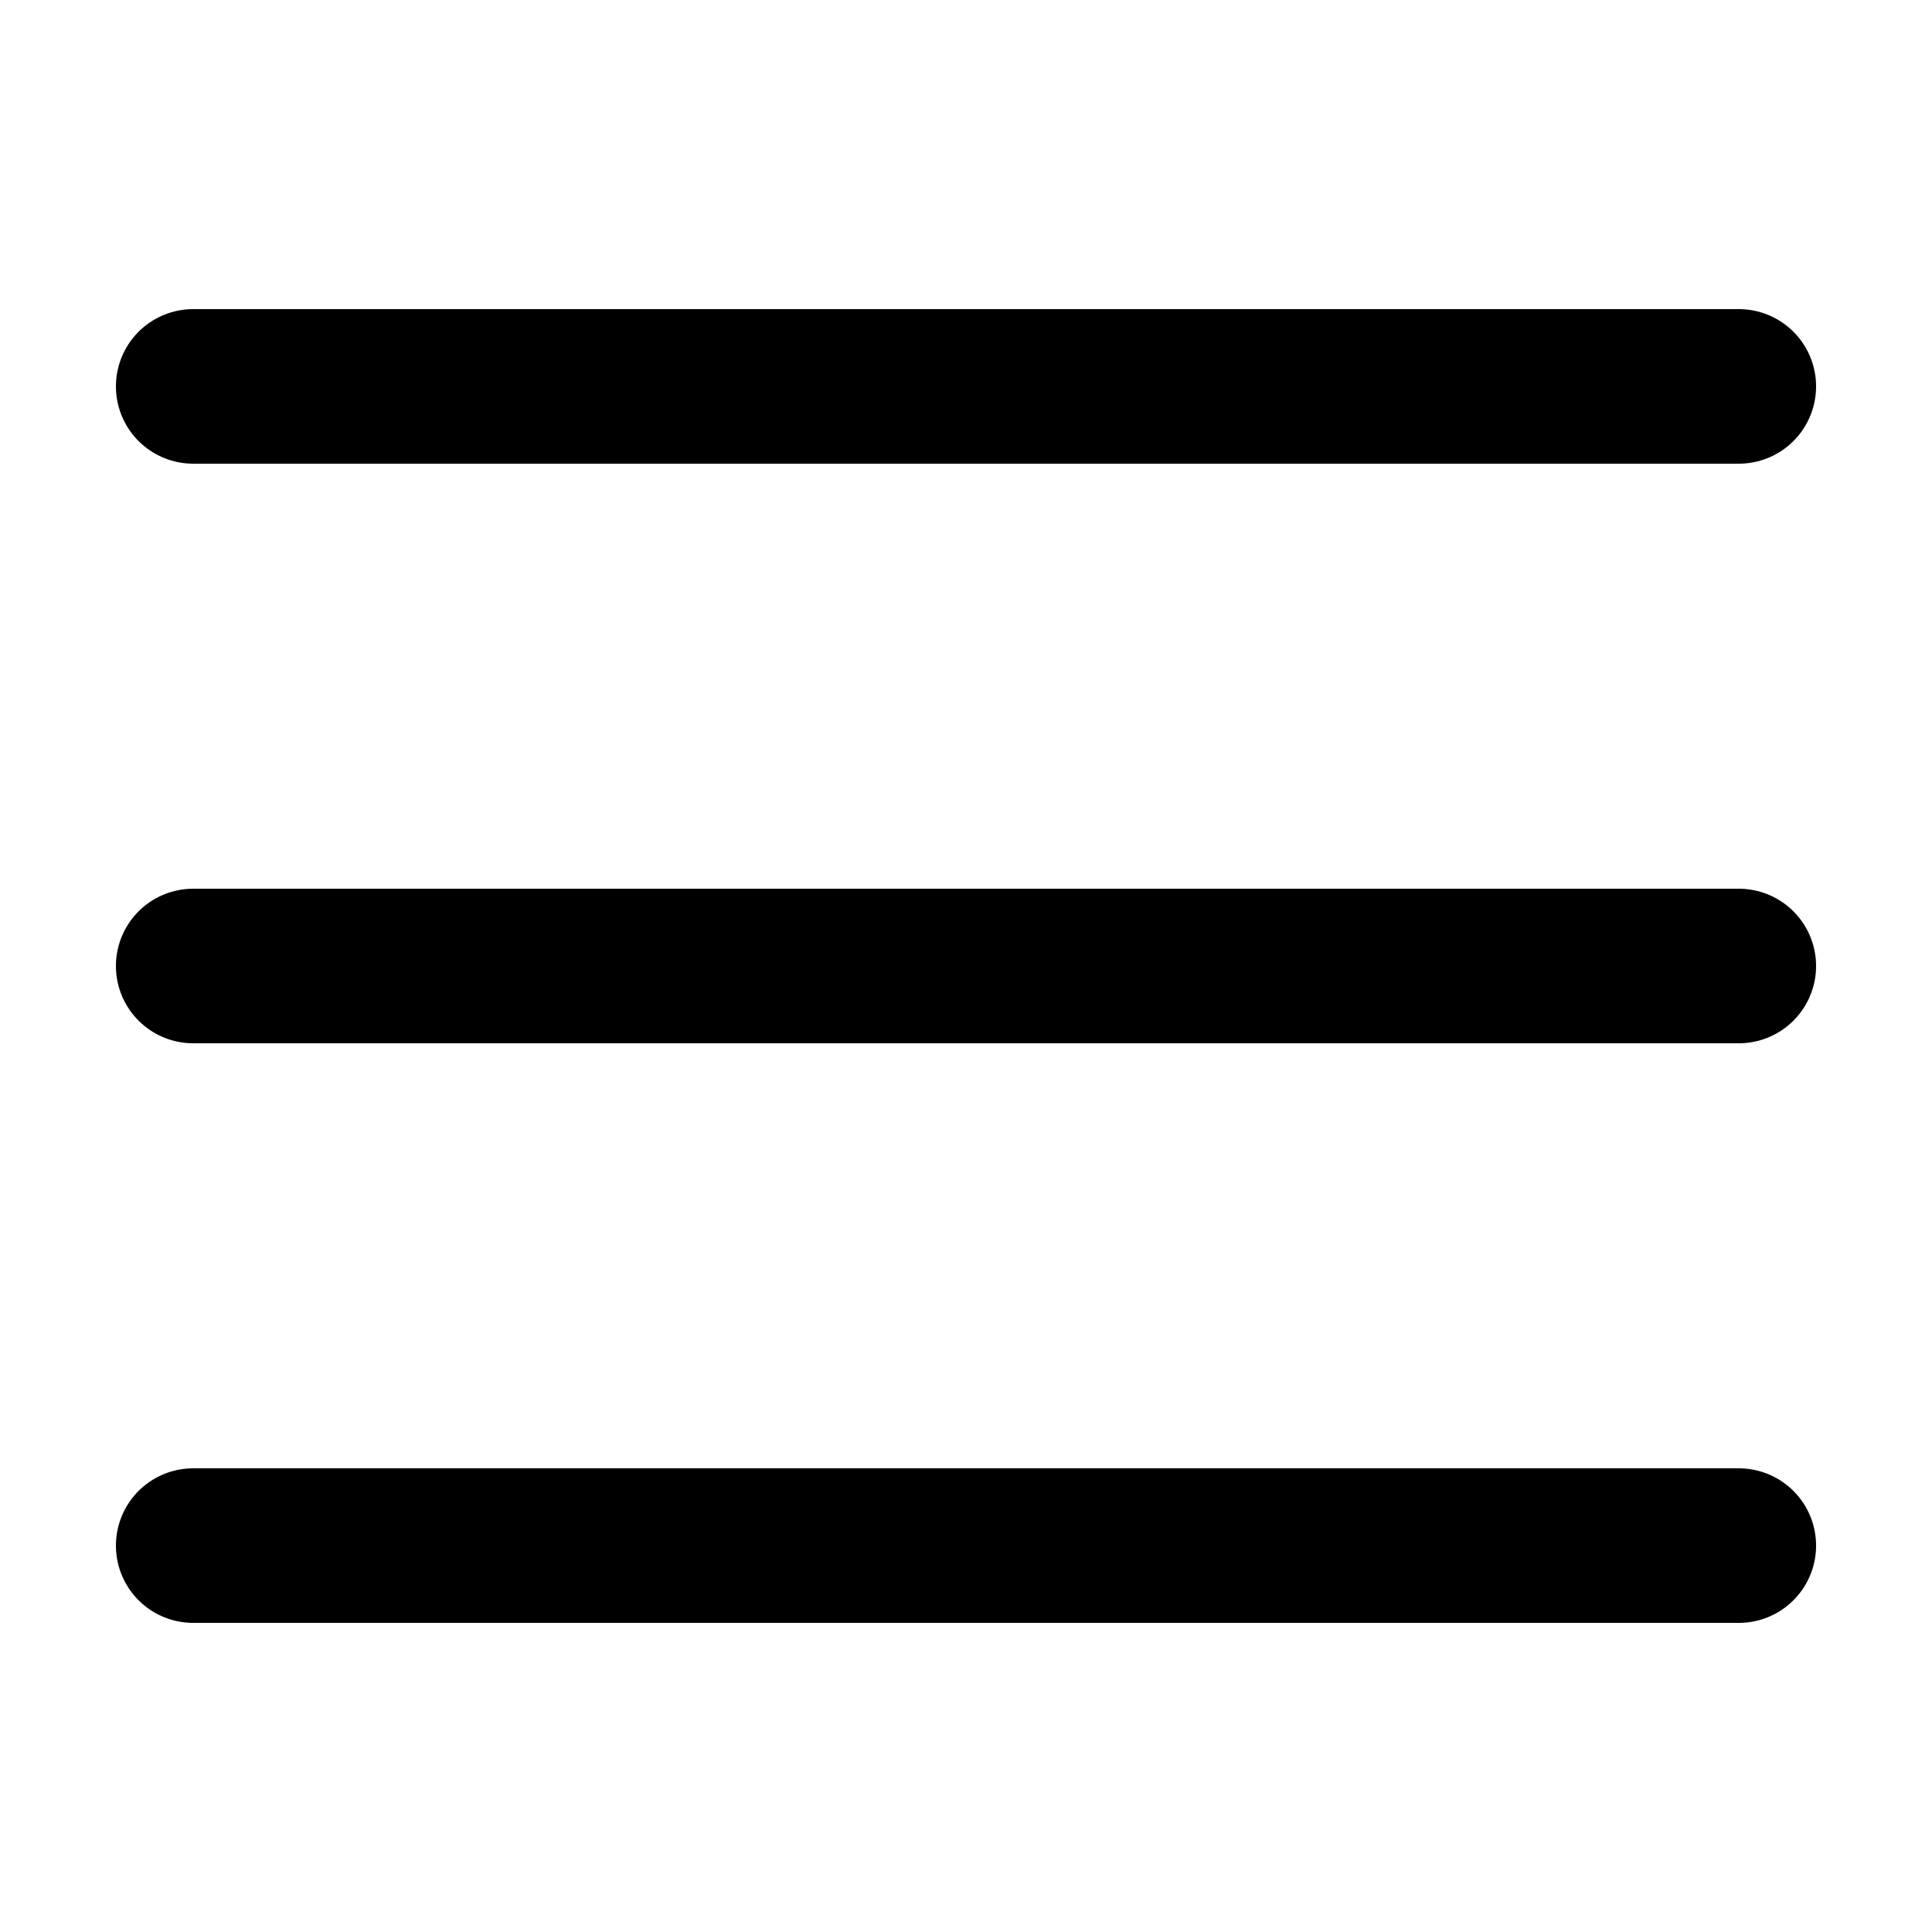
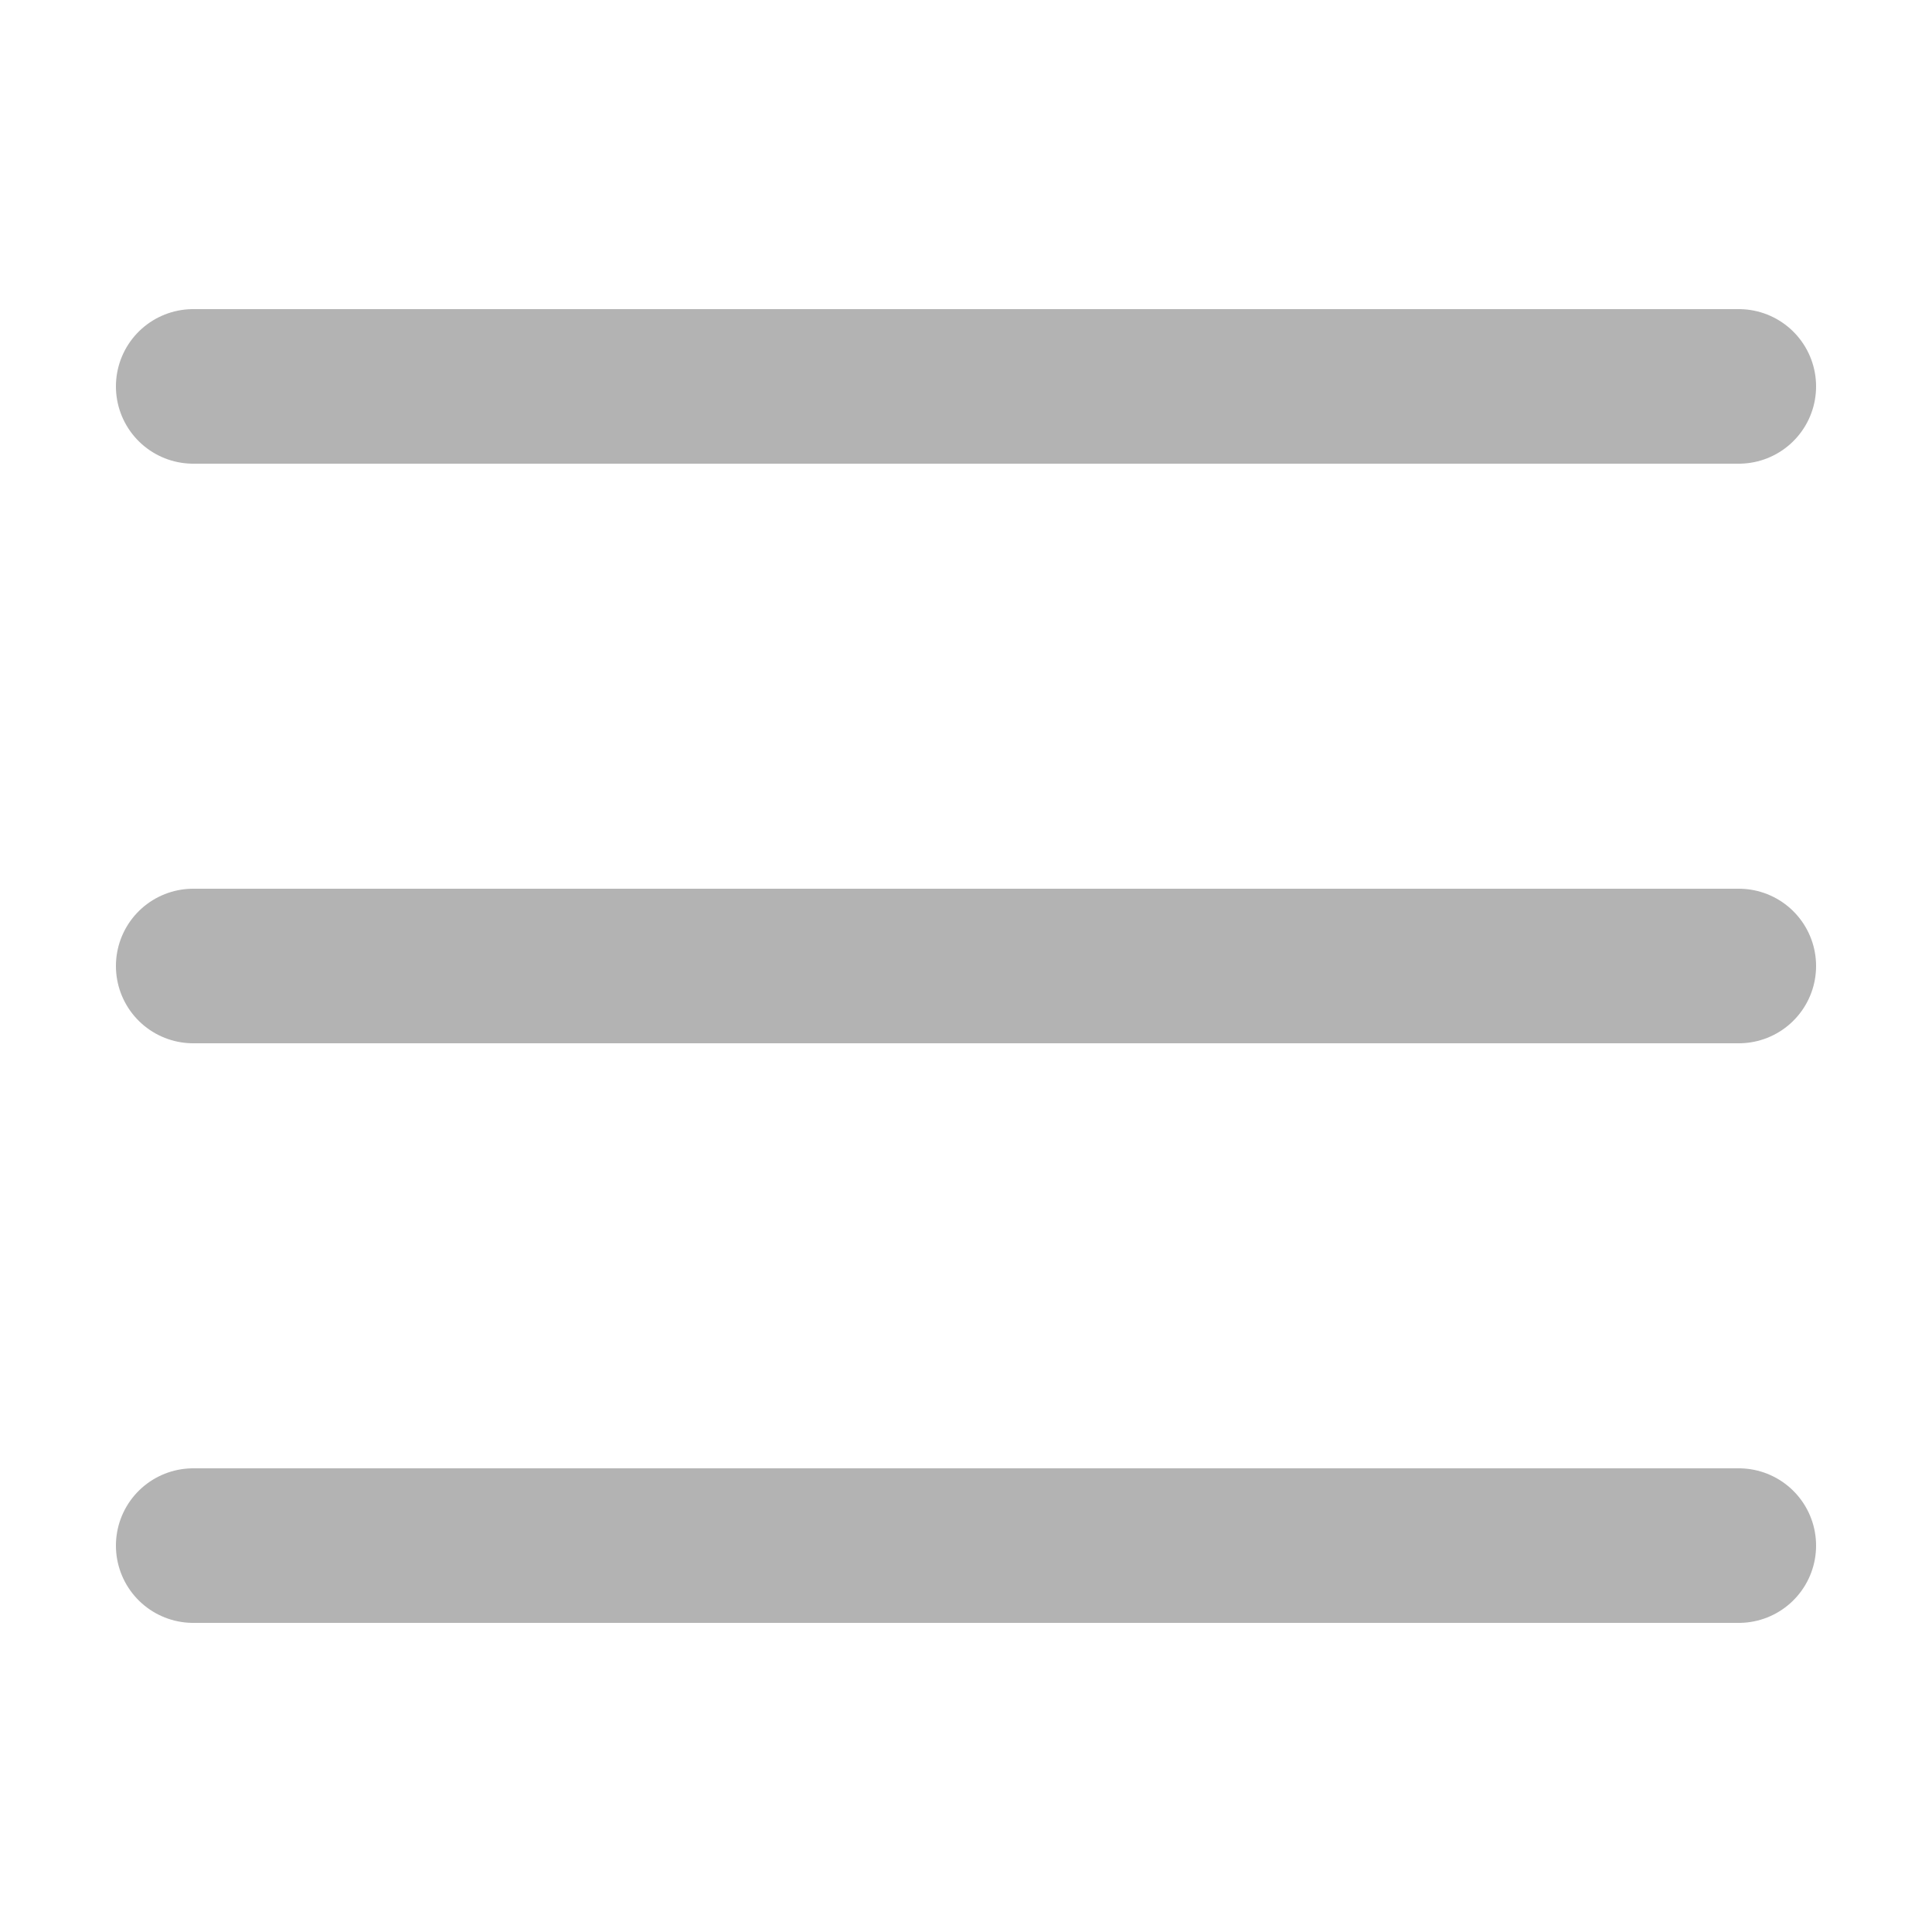
<svg xmlns="http://www.w3.org/2000/svg" viewBox="0 0 50 50" width="500px" height="500px">
-   <line style="fill:none;stroke:#000000;stroke-width:4;stroke-linecap:round;stroke-miterlimit:10;" x1="45" y1="25" x2="5" y2="25" />
-   <line style="fill:none;stroke:#000000;stroke-width:4;stroke-linecap:round;stroke-miterlimit:10;" x1="45" y1="10" x2="5" y2="10" />
-   <line style="fill:none;stroke:#000000;stroke-width:4;stroke-linecap:round;stroke-miterlimit:10;" x1="5" y1="40" x2="45" y2="40" />
+   <line style="fill:none;stroke:#b3b3b3;stroke-width:4;stroke-linecap:round;stroke-miterlimit:10;" x1="45" y1="25" x2="5" y2="25" />
+   <line style="fill:none;stroke:#b3b3b3;stroke-width:4;stroke-linecap:round;stroke-miterlimit:10;" x1="45" y1="10" x2="5" y2="10" />
+   <line style="fill:none;stroke:#b3b3b3;stroke-width:4;stroke-linecap:round;stroke-miterlimit:10;" x1="5" y1="40" x2="45" y2="40" />
</svg>
